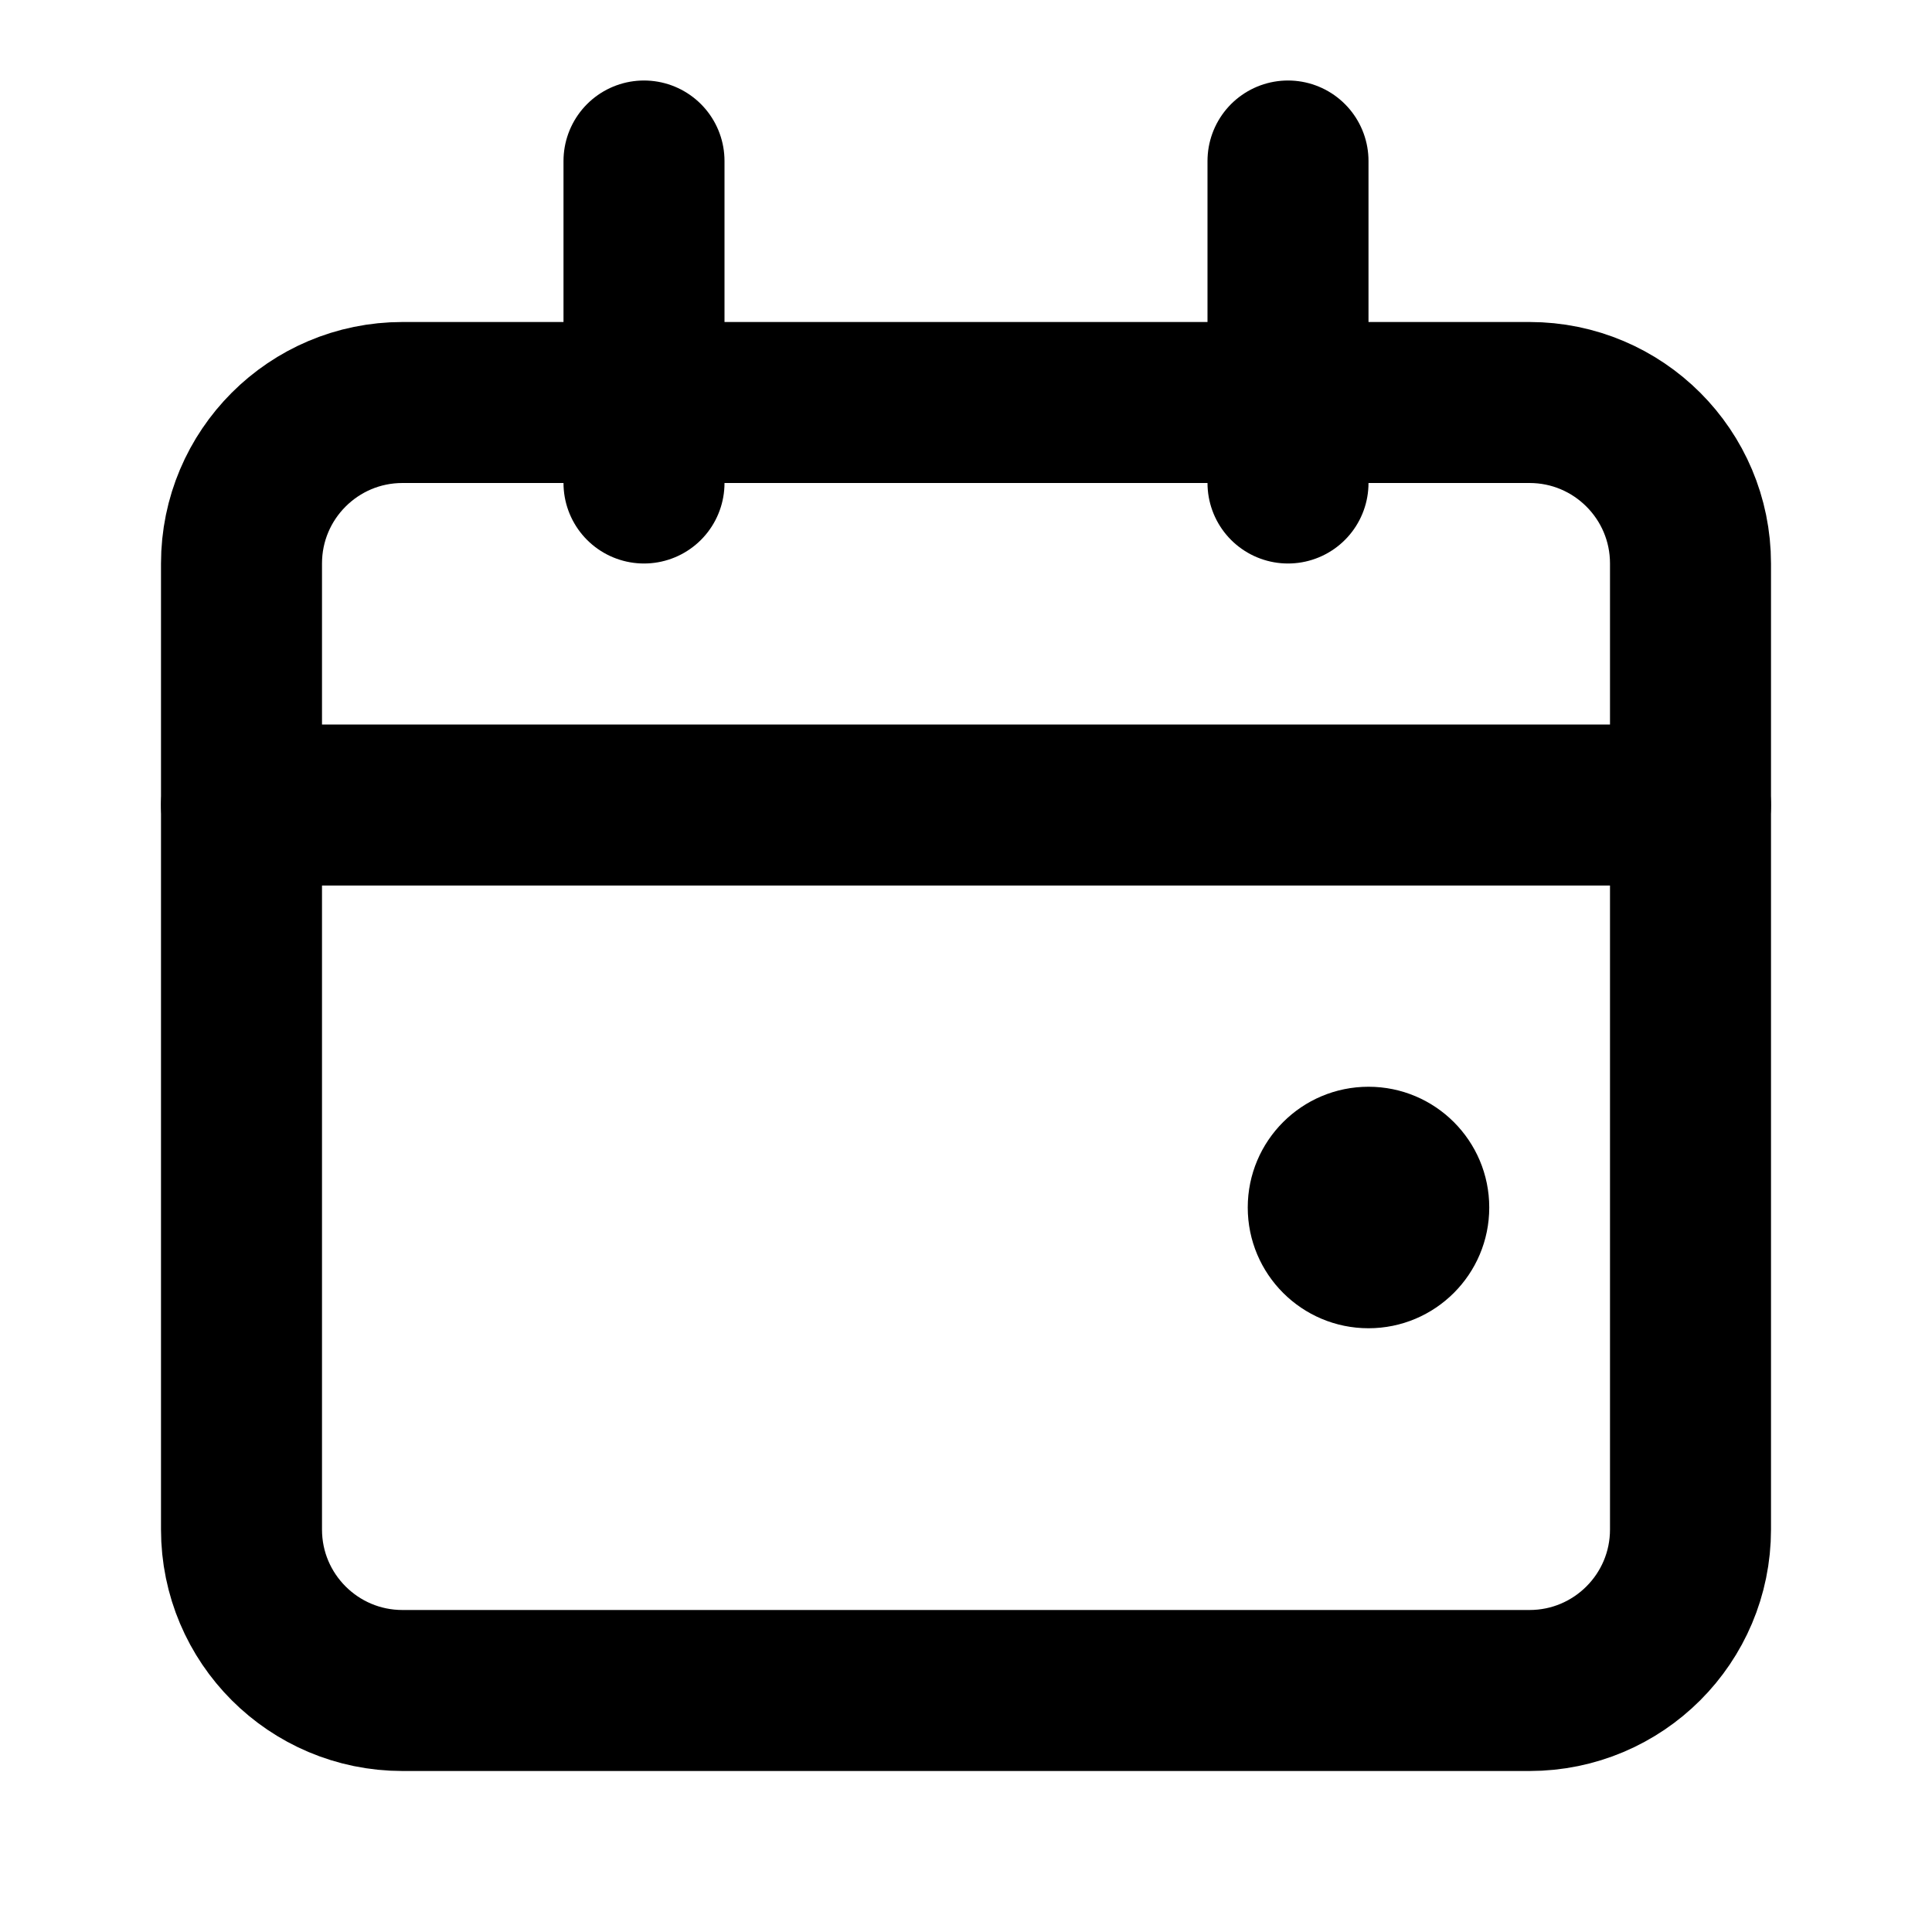
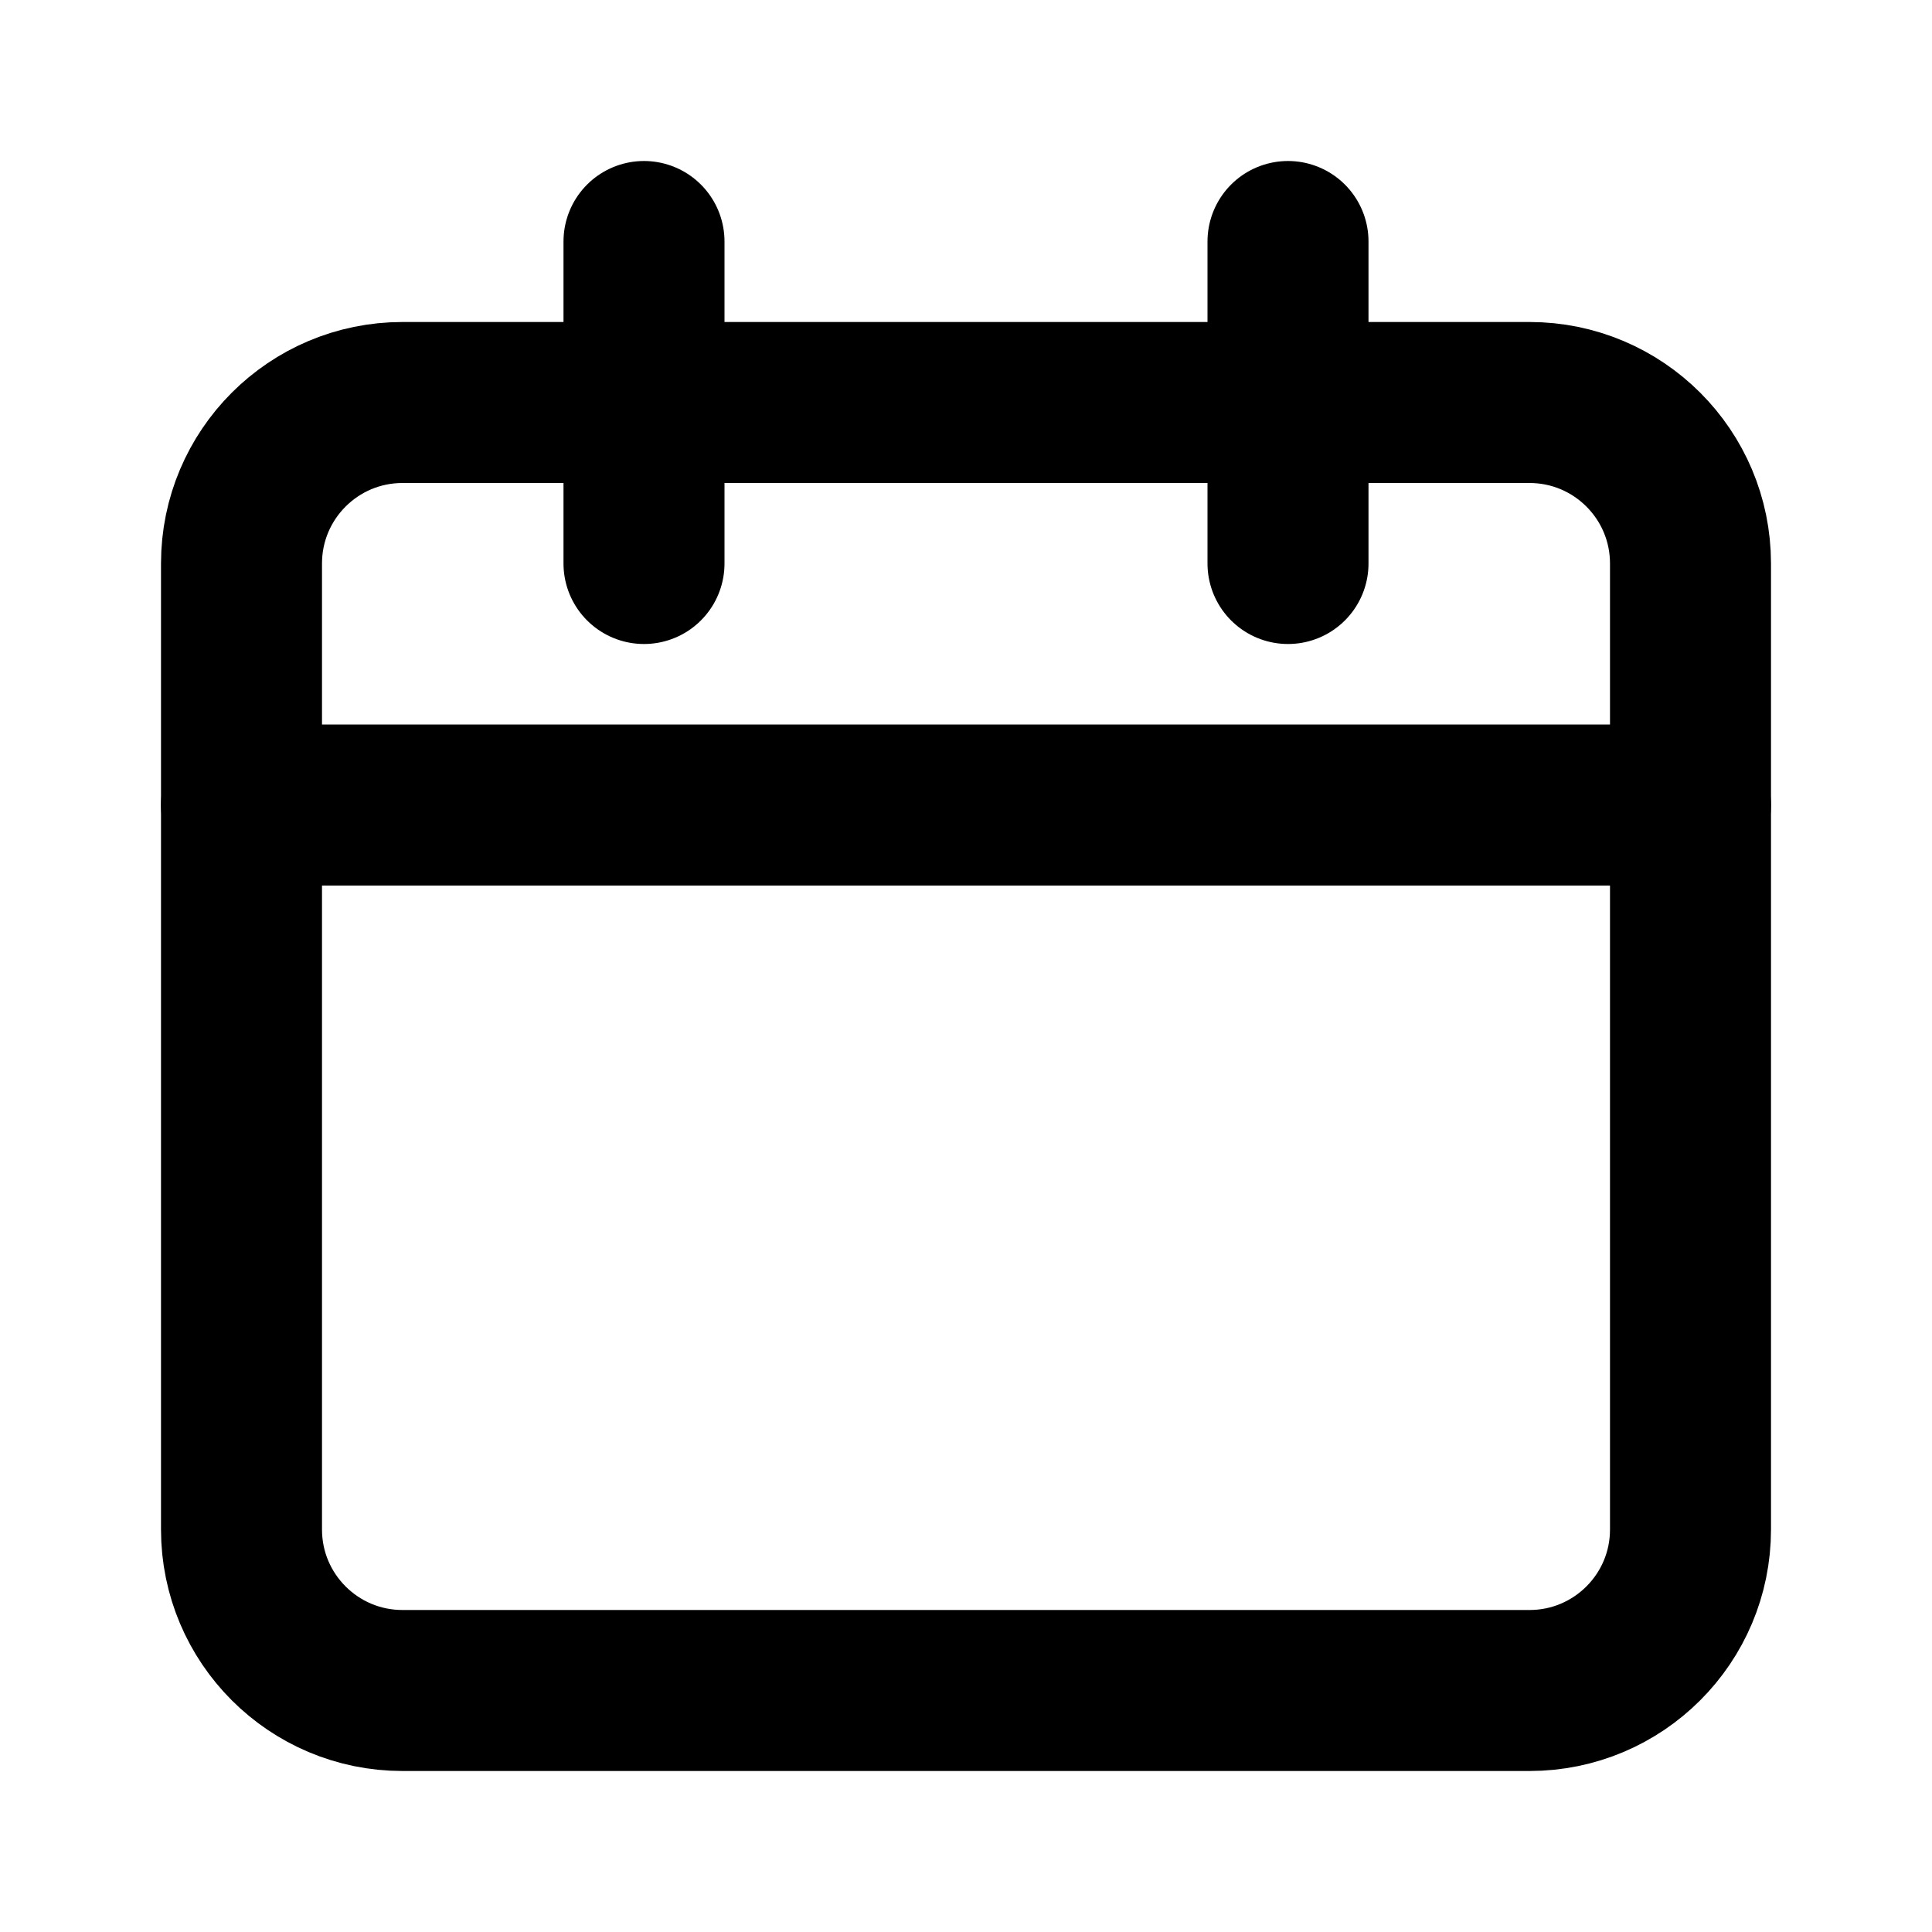
- <svg xmlns="http://www.w3.org/2000/svg" viewBox="0 0 24 24" fill="none" stroke="#000" stroke-width="2" stroke-linecap="round" stroke-linejoin="round">
+ <svg xmlns="http://www.w3.org/2000/svg" viewBox="0 0 24 24" fill="none" stroke="currentColor" stroke-width="2" stroke-linecap="round" stroke-linejoin="round">
  <rect x="3" y="5" width="18" height="16" rx="2" />
-   <path d="M3 10h18M8 2v4M16 2v4" />
-   <circle cx="17" cy="15" r="1.5" fill="#000" stroke="none" />
+   <path d="M3 10h18M8 3v4M16 3v4" />
</svg>
